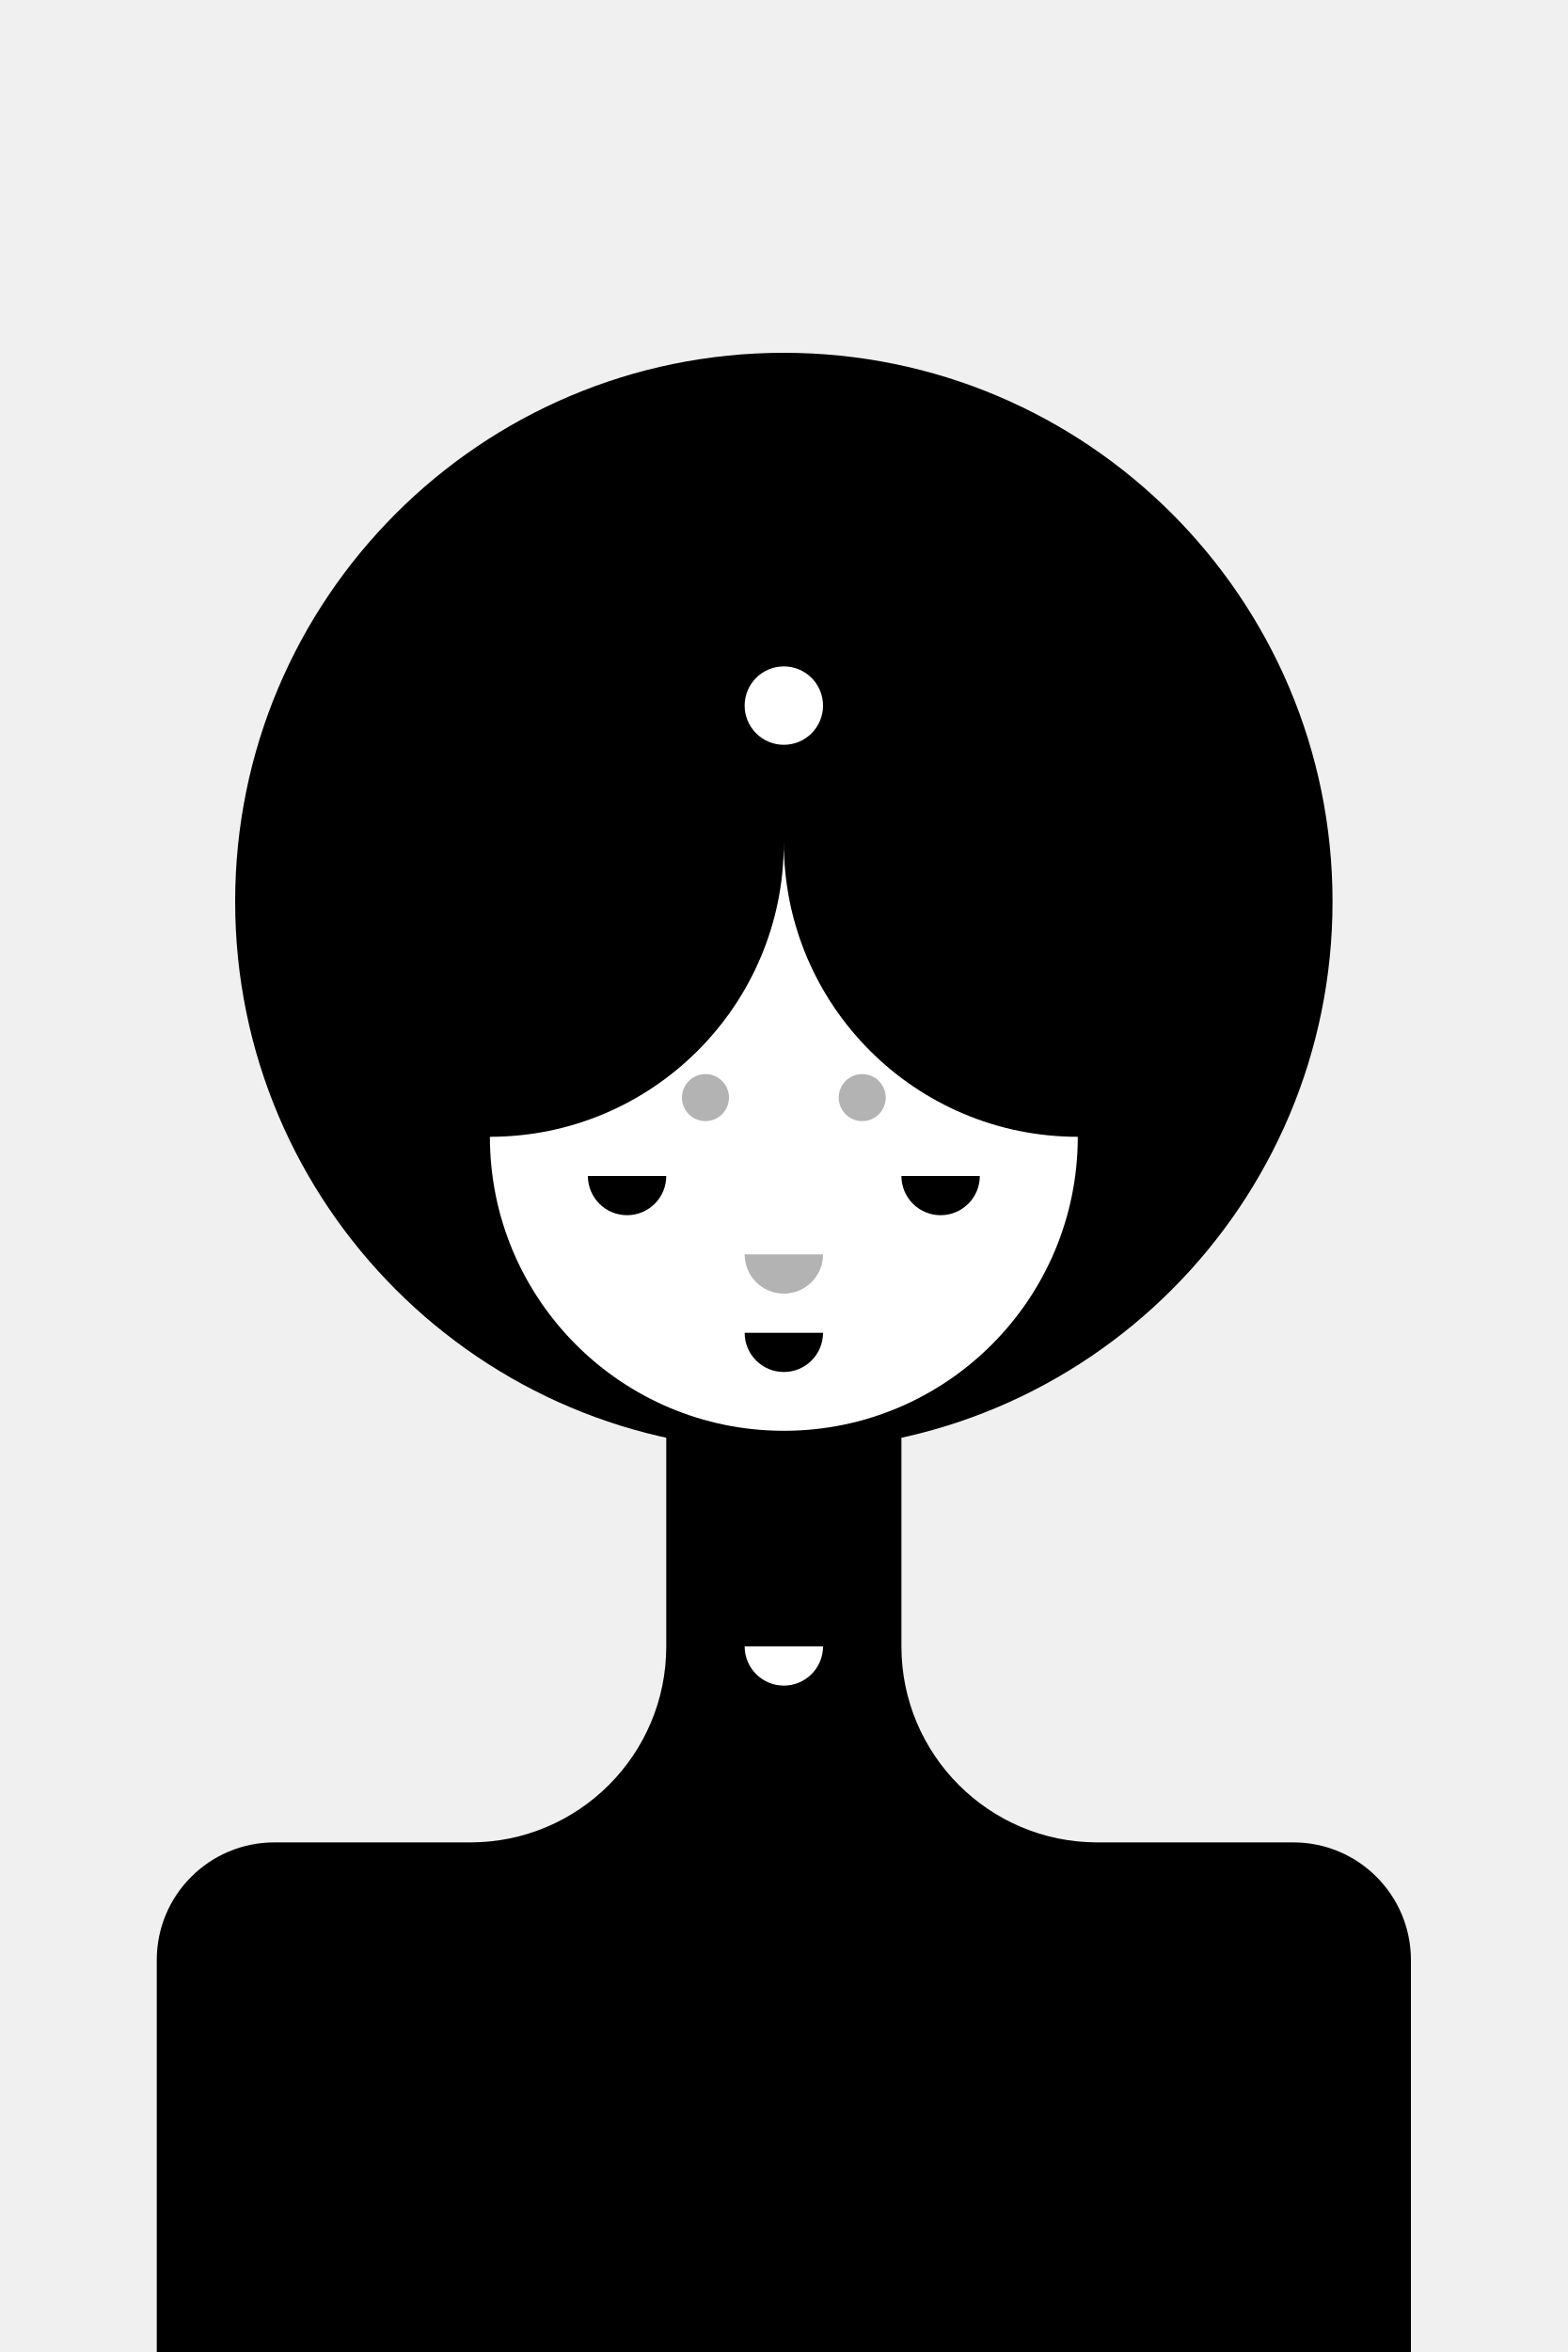
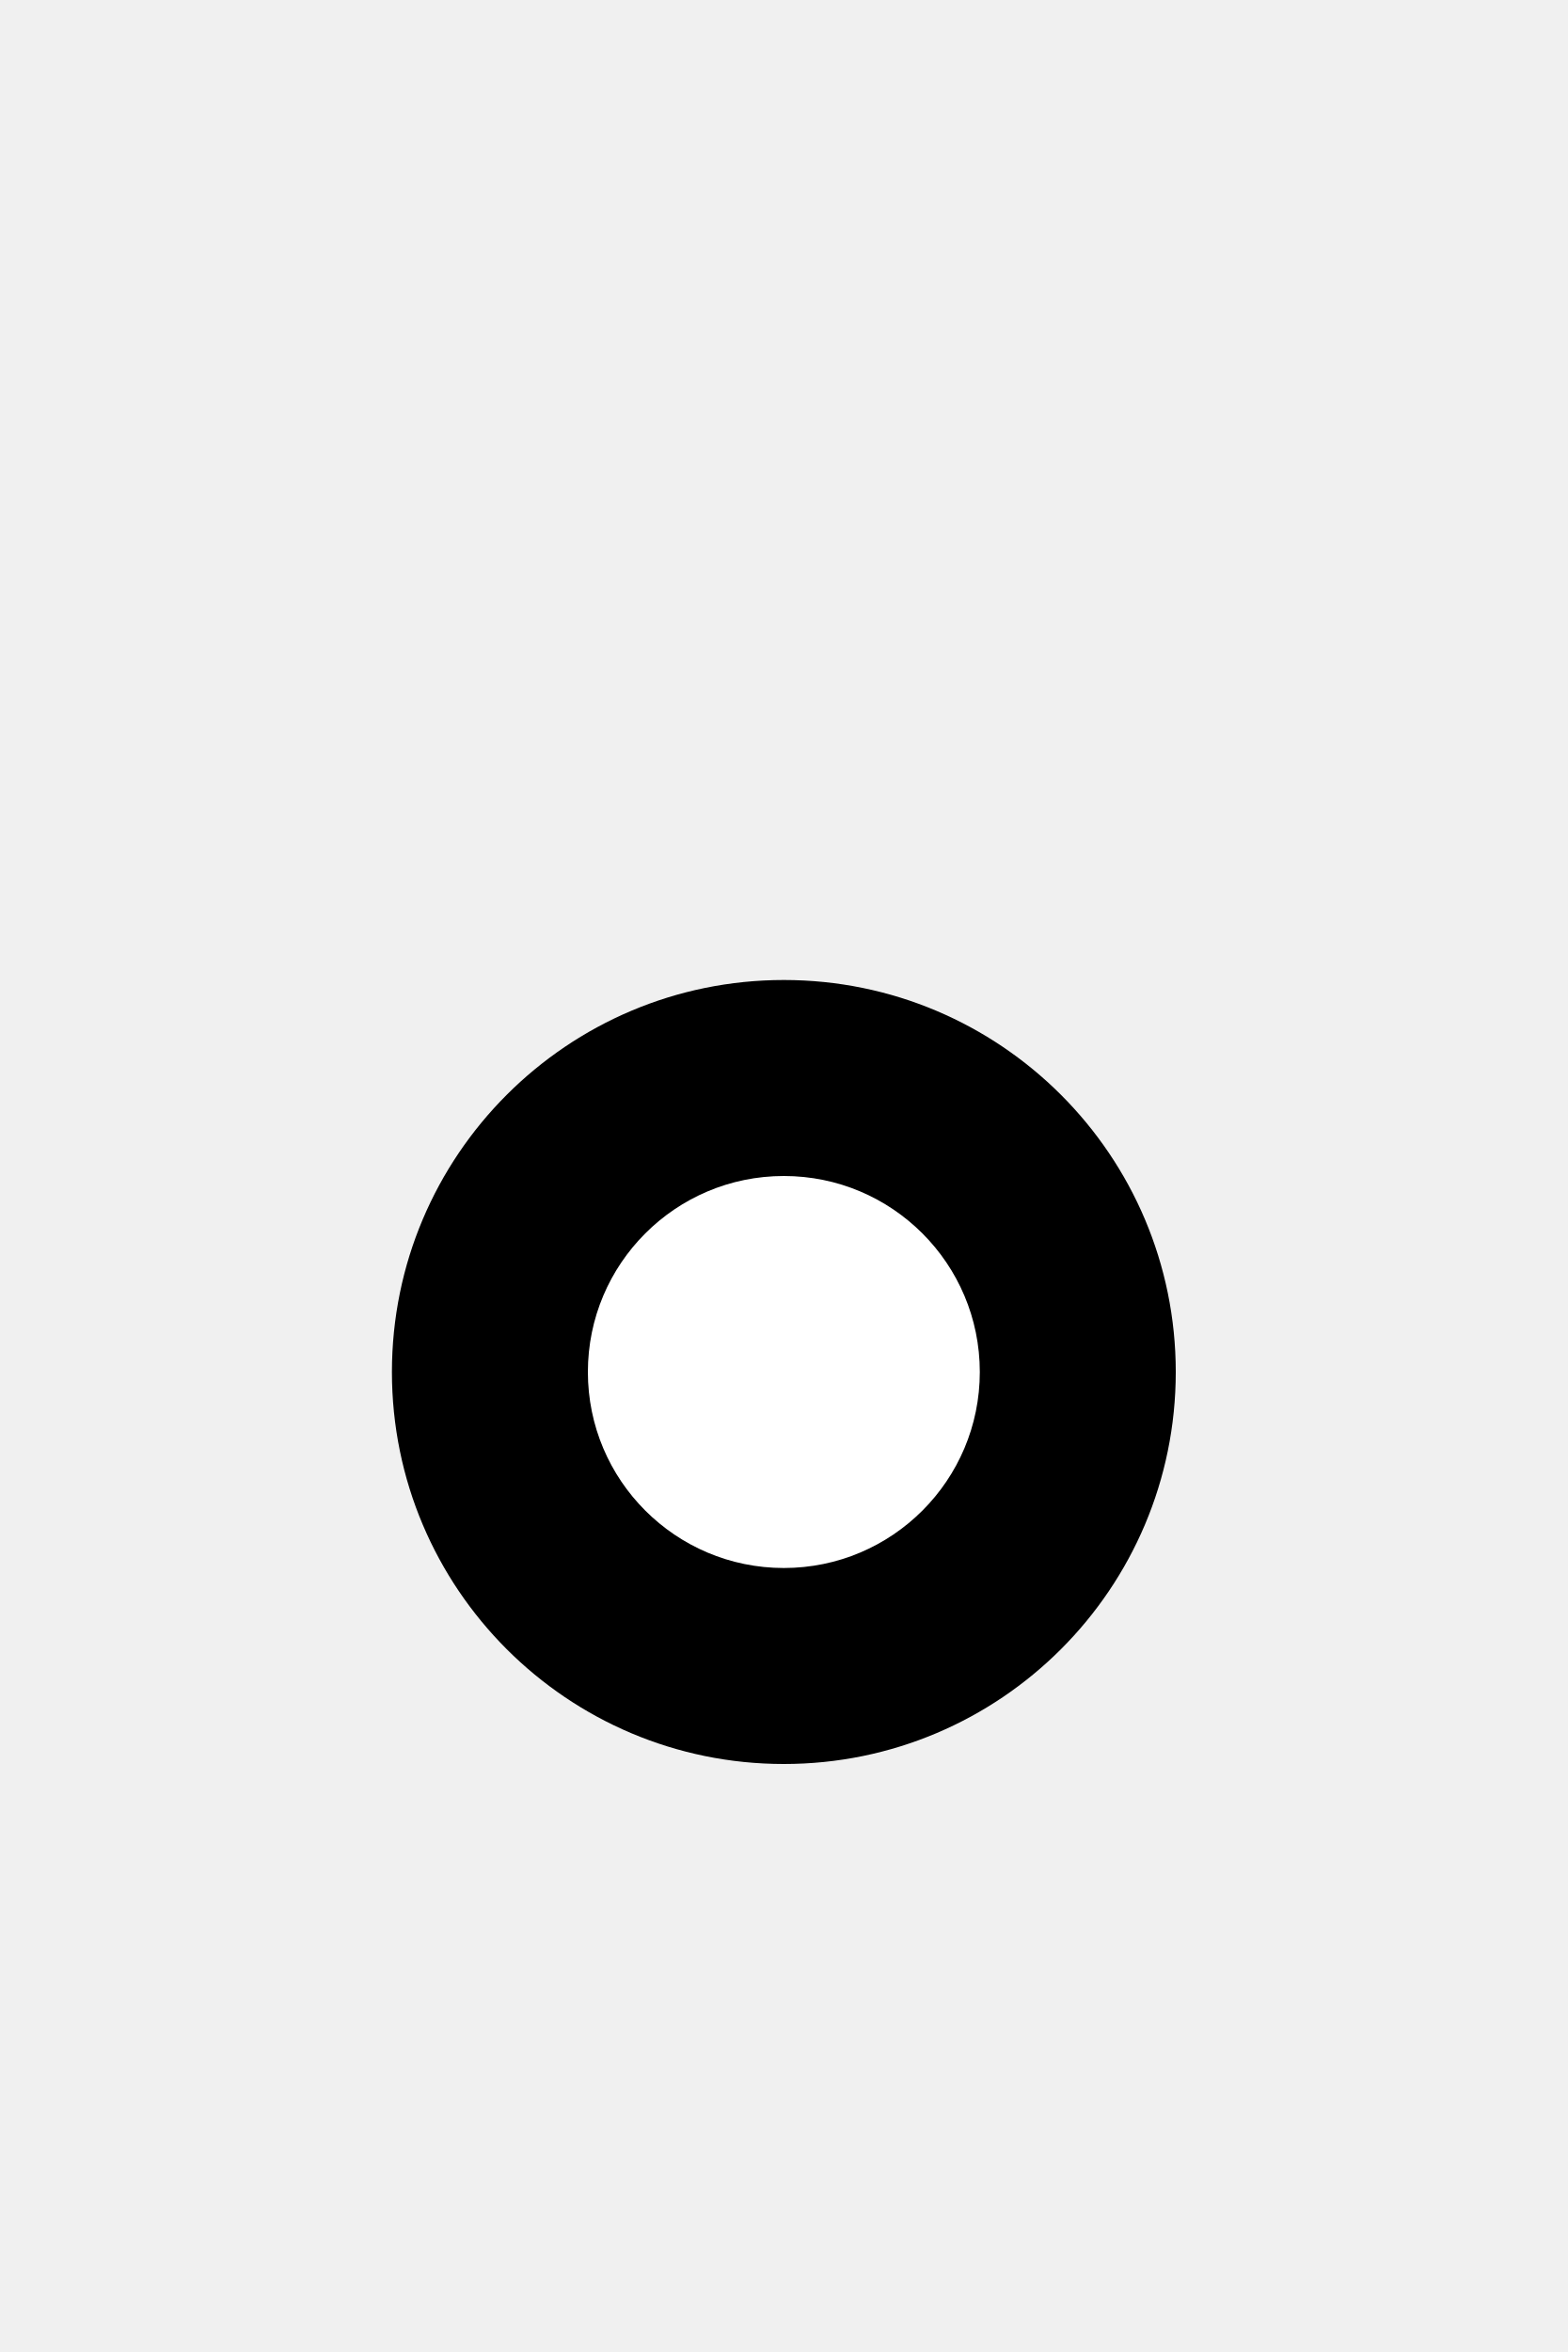
- <svg xmlns="http://www.w3.org/2000/svg" version="1.1" width="200" height="300" id="svg32">
-   <defs id="defs36" />
-   <circle cx="100" cy="115" r="70" class="fill_black" id="circle2" />
-   <path d="m 20,300 v -50 a 15,15 0 0 1 15,-15 h 25 a 25,25 0 0 0 25,-25 v -50 h 30 v 50 a 25,25 0 0 0 25,25 h 25 a 15,15 0 0 1 15,15 v 50" class="fill_black" id="path4" />
-   <line x1="0" y1="210" x2="300" y2="210" stroke-width="2px" class="stroke_white" stroke-linecap="round" id="line6" />
-   <line x1="-274.141" y1="335.764" x2="25.859" y2="335.764" stroke-width="2px" class="stroke_white" stroke-linecap="round" id="line8" />
-   <path d="m 95,210 a 5,5 0 1 0 10,0" stroke-width="0px" class="fill_white" id="path10" style="fill:#ffffff" />
-   <path d="m 62.5,145 a 37.5,37.5 0 1 0 75,0 A 37.5,37.5 0 0 1 100,107.5 37.5,37.5 0 0 1 62.5,145" class="fill_white" id="path12" style="fill:#ffffff" />
-   <line x1="70" y1="150" x2="90" y2="150" stroke-width="2px" class="stroke_black fill_black" stroke-linecap="round" id="line14" />
-   <line x1="110" y1="150" x2="130" y2="150" stroke-width="2px" class="stroke_black fill_black" stroke-linecap="round" id="line16" />
-   <path d="m 75,150 a 5,5 0 1 0 10,0" stroke-width="2px" class="stroke_black fill_black" stroke-linecap="butt" id="path18" />
-   <path d="m 115,150 a 5,5 0 1 0 10,0" stroke-width="2px" class="stroke_black fill_black" stroke-linecap="butt" id="path20" />
-   <circle cx="90" cy="140" r="3" class="fill_grey" id="circle22" style="fill:#b3b3b3" />
-   <circle cx="110" cy="140" r="3" class="fill_grey" id="circle24" style="fill:#b3b3b3" />
-   <path d="m 95,160 a 5,5 0 1 0 10,0" stroke-width="0px" class="fill_grey" id="path26" style="fill:#b3b3b3" />
-   <path d="m 95,170 a 5,5 0 1 0 10,0" stroke-width="0px" class="fill_black" id="path28" />
-   <circle cx="100" cy="90" r="5" class="fill_white" id="circle30" style="fill:#ffffff" />
+ <svg xmlns="http://www.w3.org/2000/svg" version="1.1" width="200" height="300" id="svg4">
+   <defs id="defs8" />
+   <circle cx="100" cy="175" r="50" class="fill_black" id="circle2" />
+   <circle cx="100" cy="175" class="fill_black" id="circle2-3" style="stroke-width:0.5;fill:#ffffff" r="25" />
</svg>
